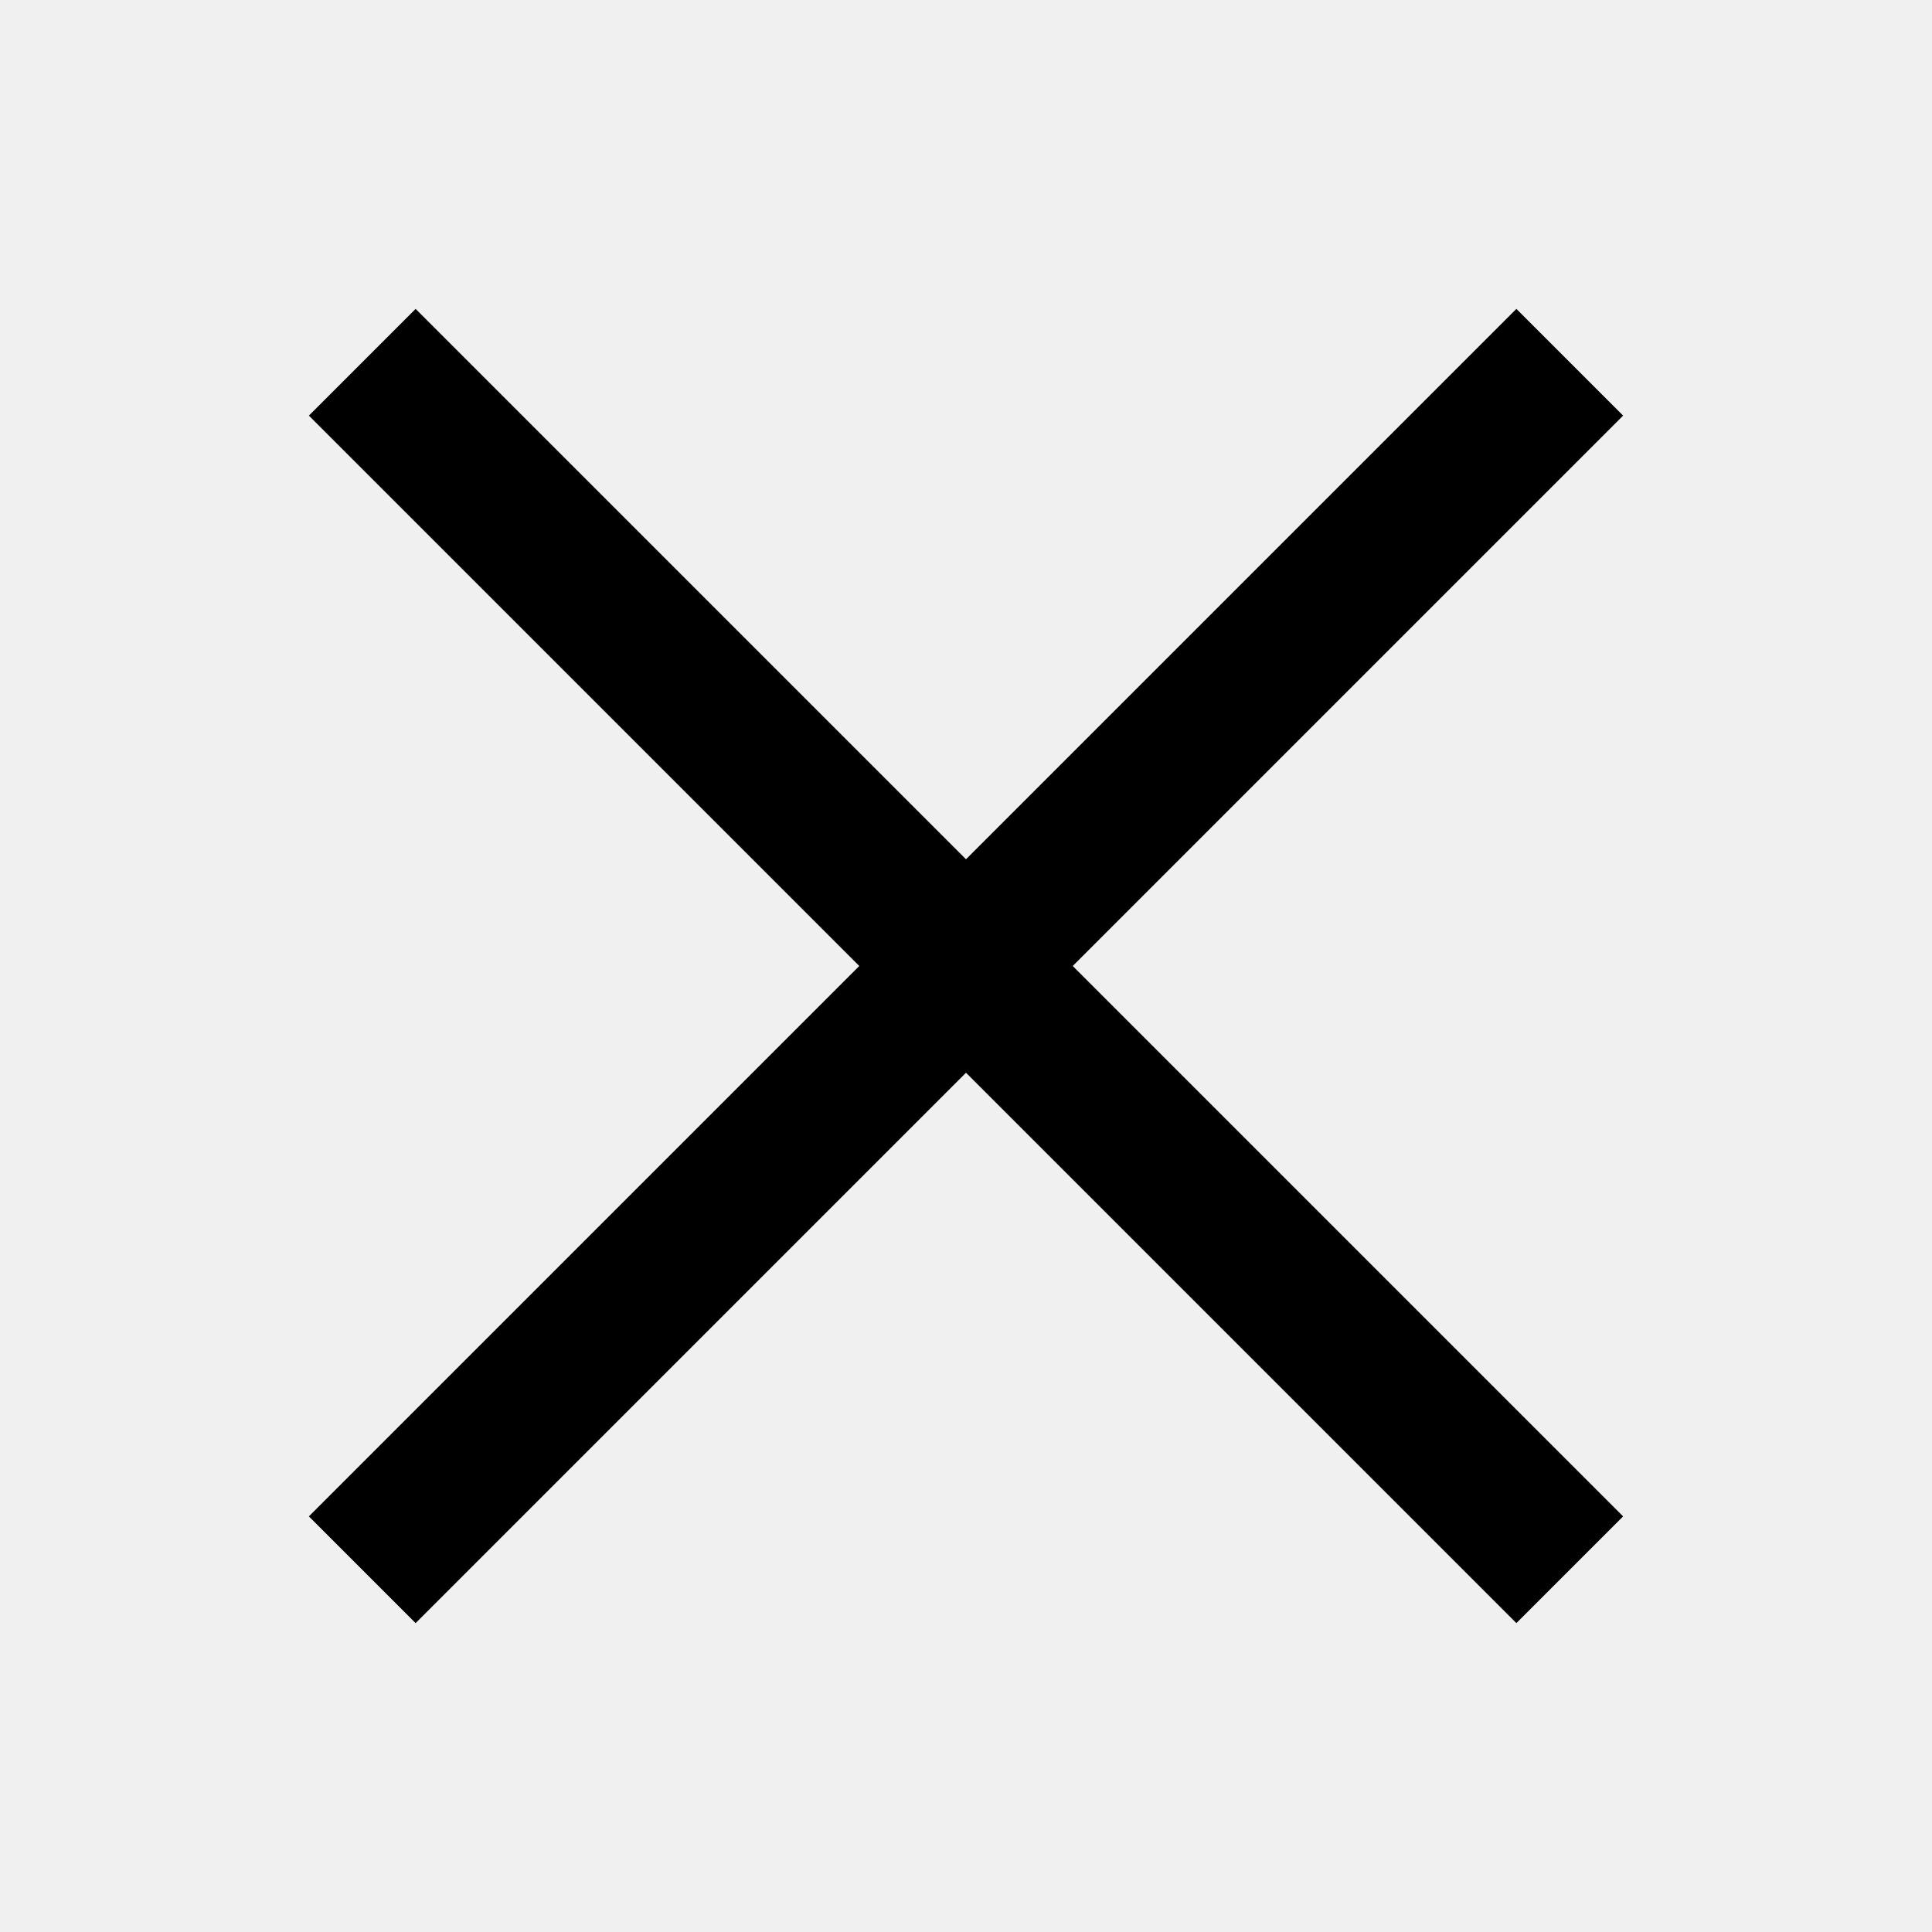
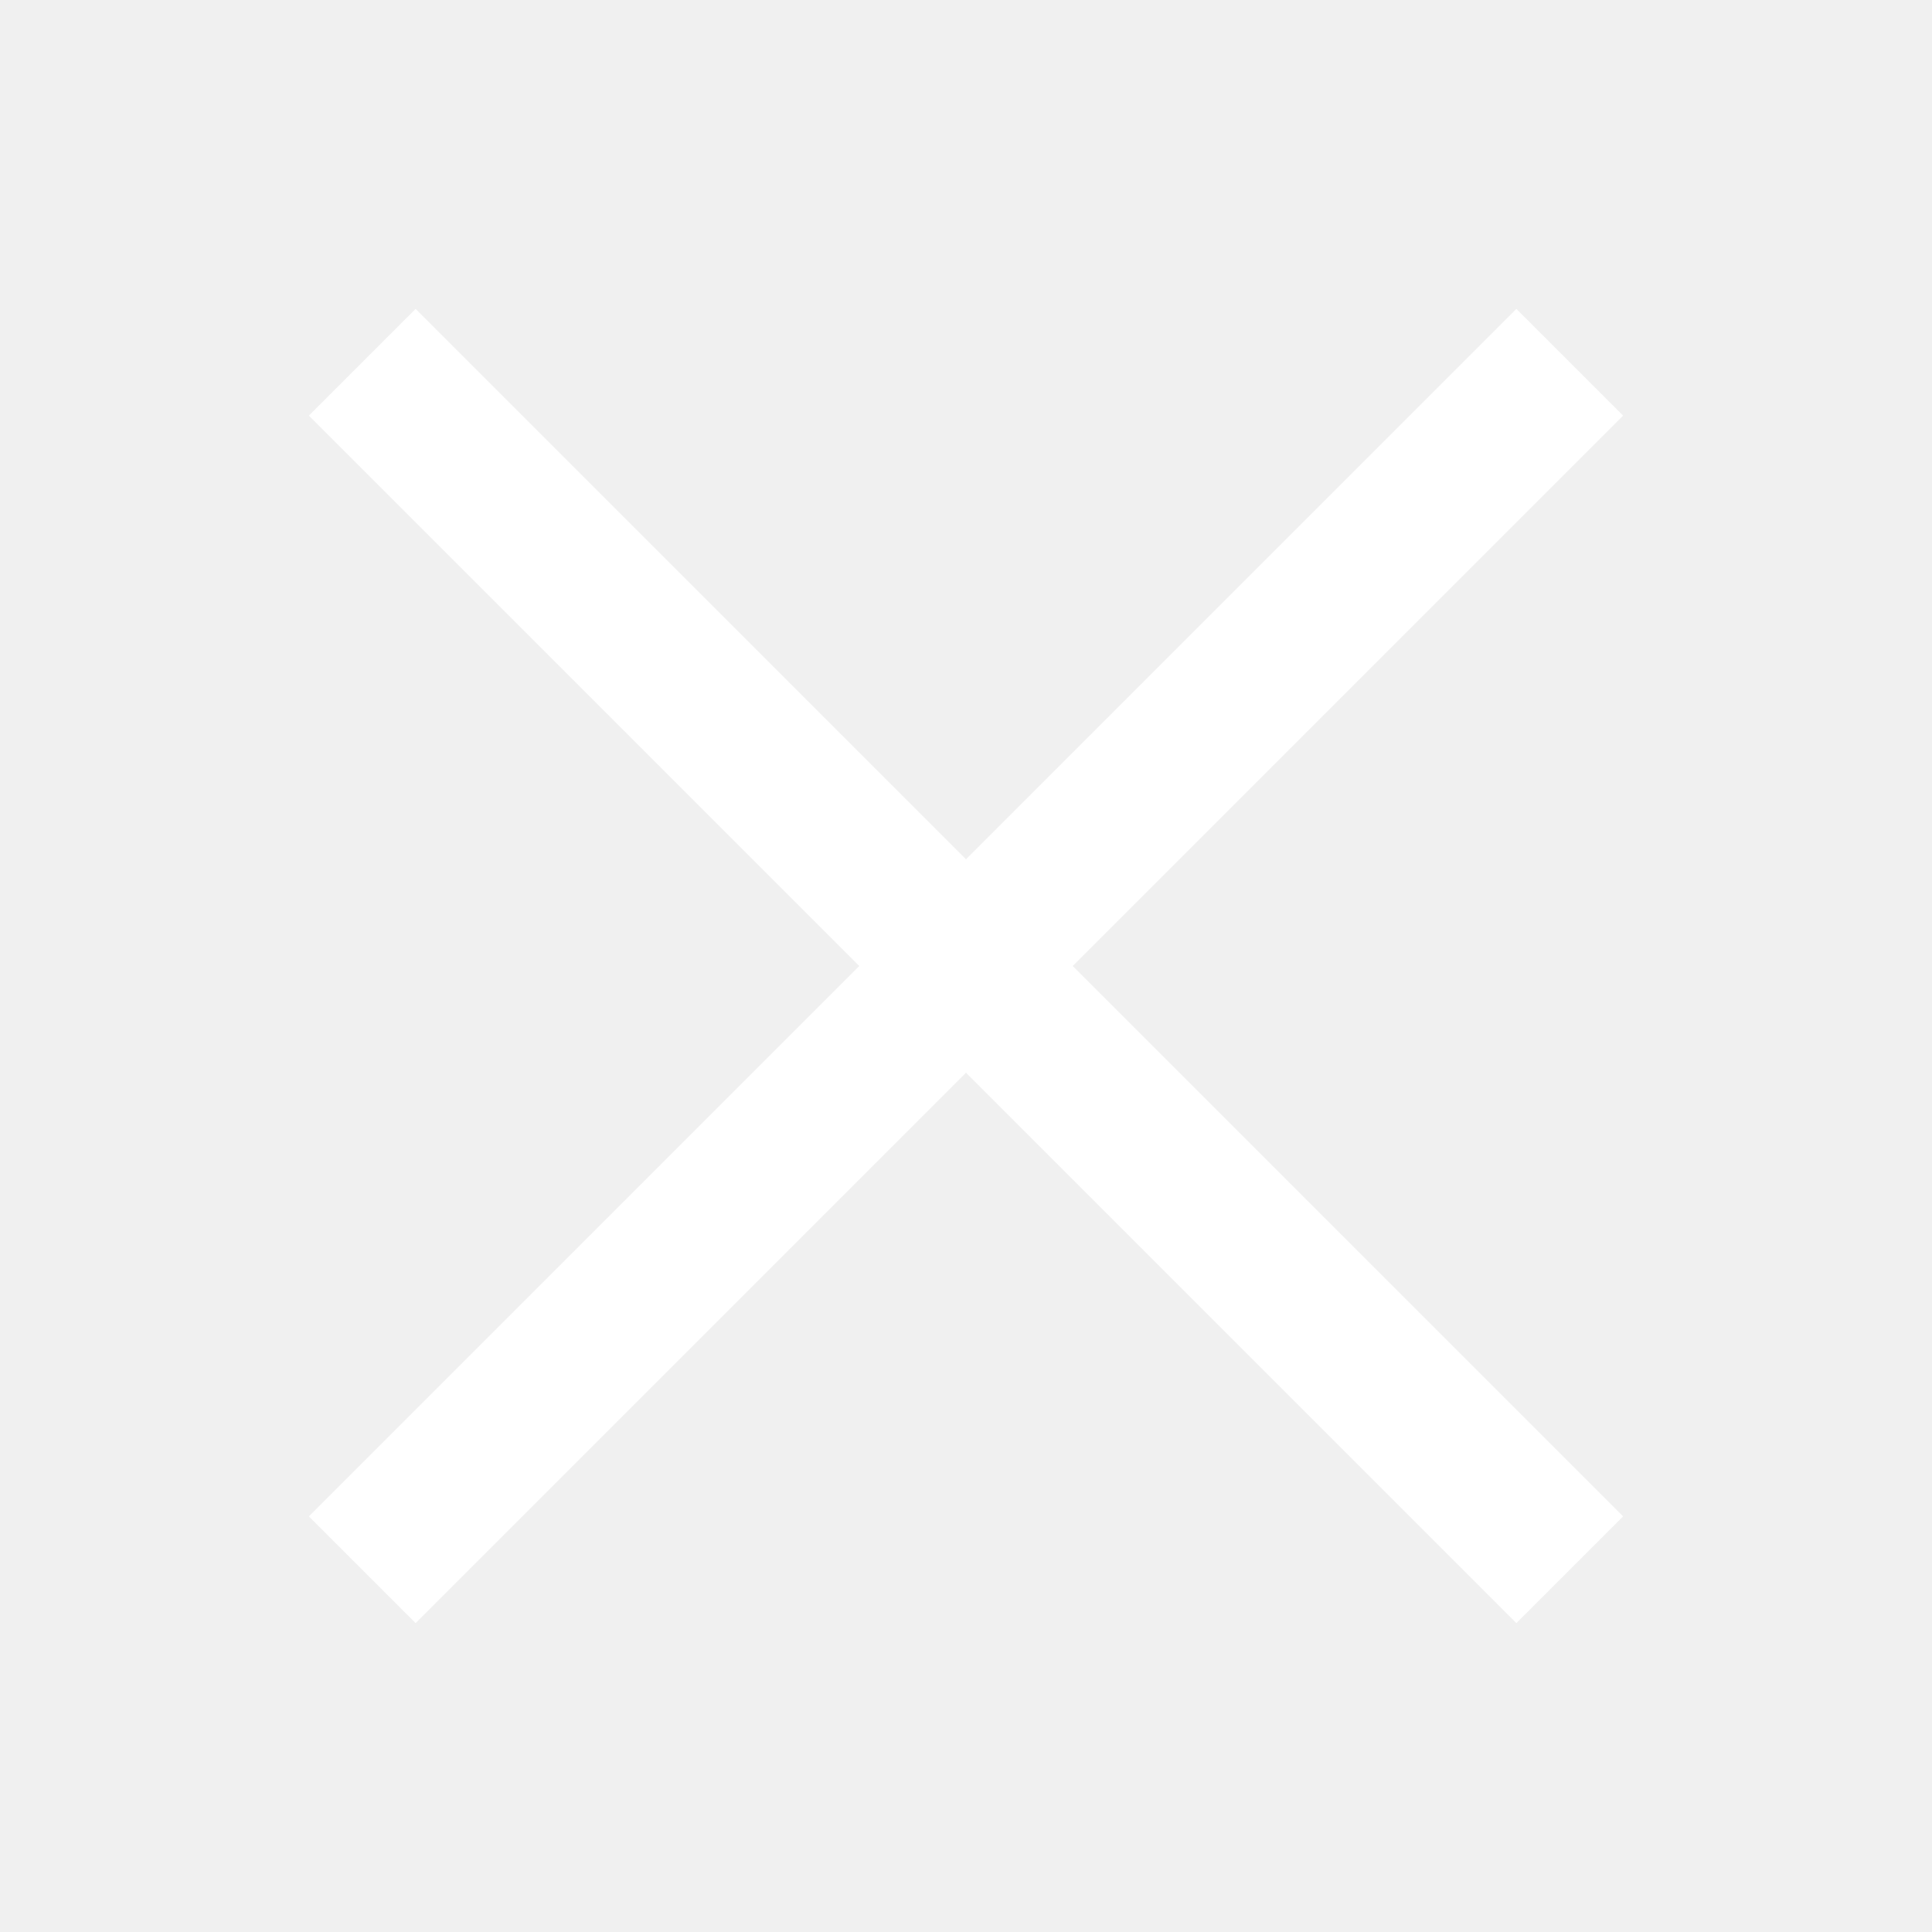
<svg xmlns="http://www.w3.org/2000/svg" width="16" height="16" viewBox="0 0 16 16" fill="none">
-   <path fill-rule="evenodd" clip-rule="evenodd" d="M7.116 8L2.558 12.558L3.442 13.442L8 8.884L12.558 13.442L13.442 12.558L8.884 8L13.442 3.442L12.558 2.558L8 7.116L3.442 2.558L2.558 3.442L7.116 8Z" fill="black" />
+   <path fill-rule="evenodd" clip-rule="evenodd" d="M7.116 8L2.558 12.558L3.442 13.442L8 8.884L12.558 13.442L13.442 12.558L8.884 8L13.442 3.442L12.558 2.558L8 7.116L3.442 2.558L2.558 3.442L7.116 8Z" fill="white" />
</svg>
